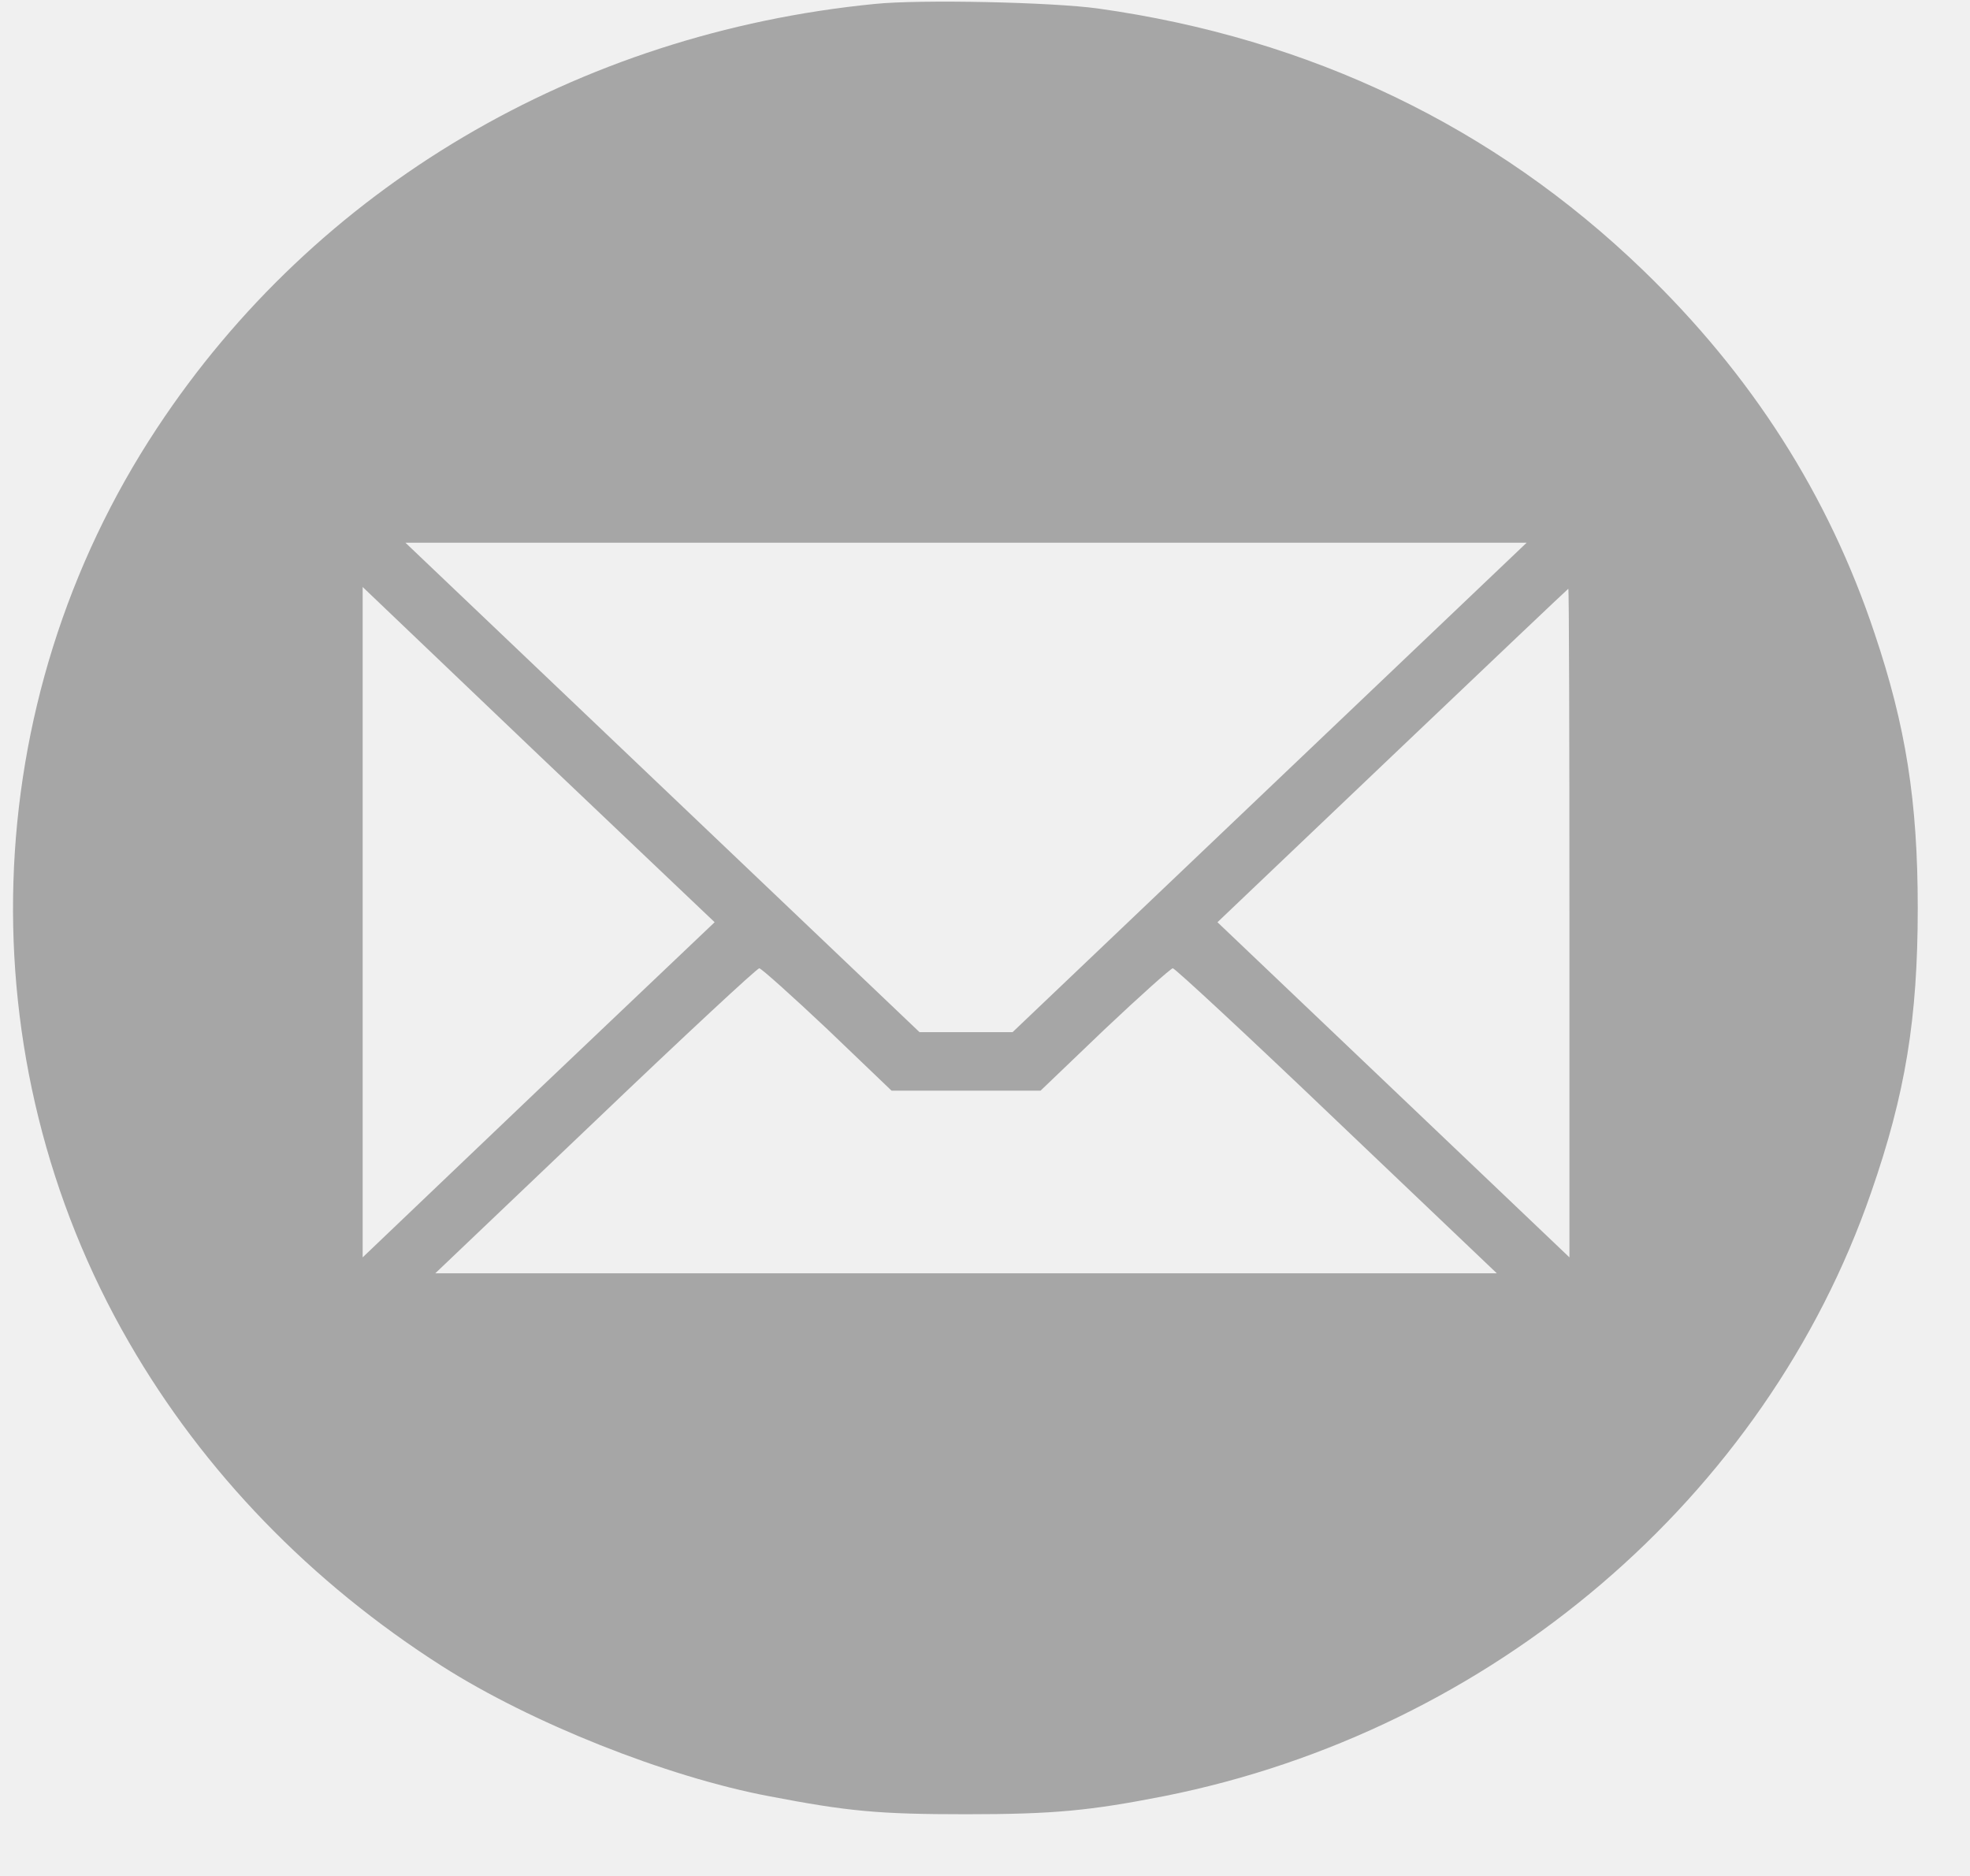
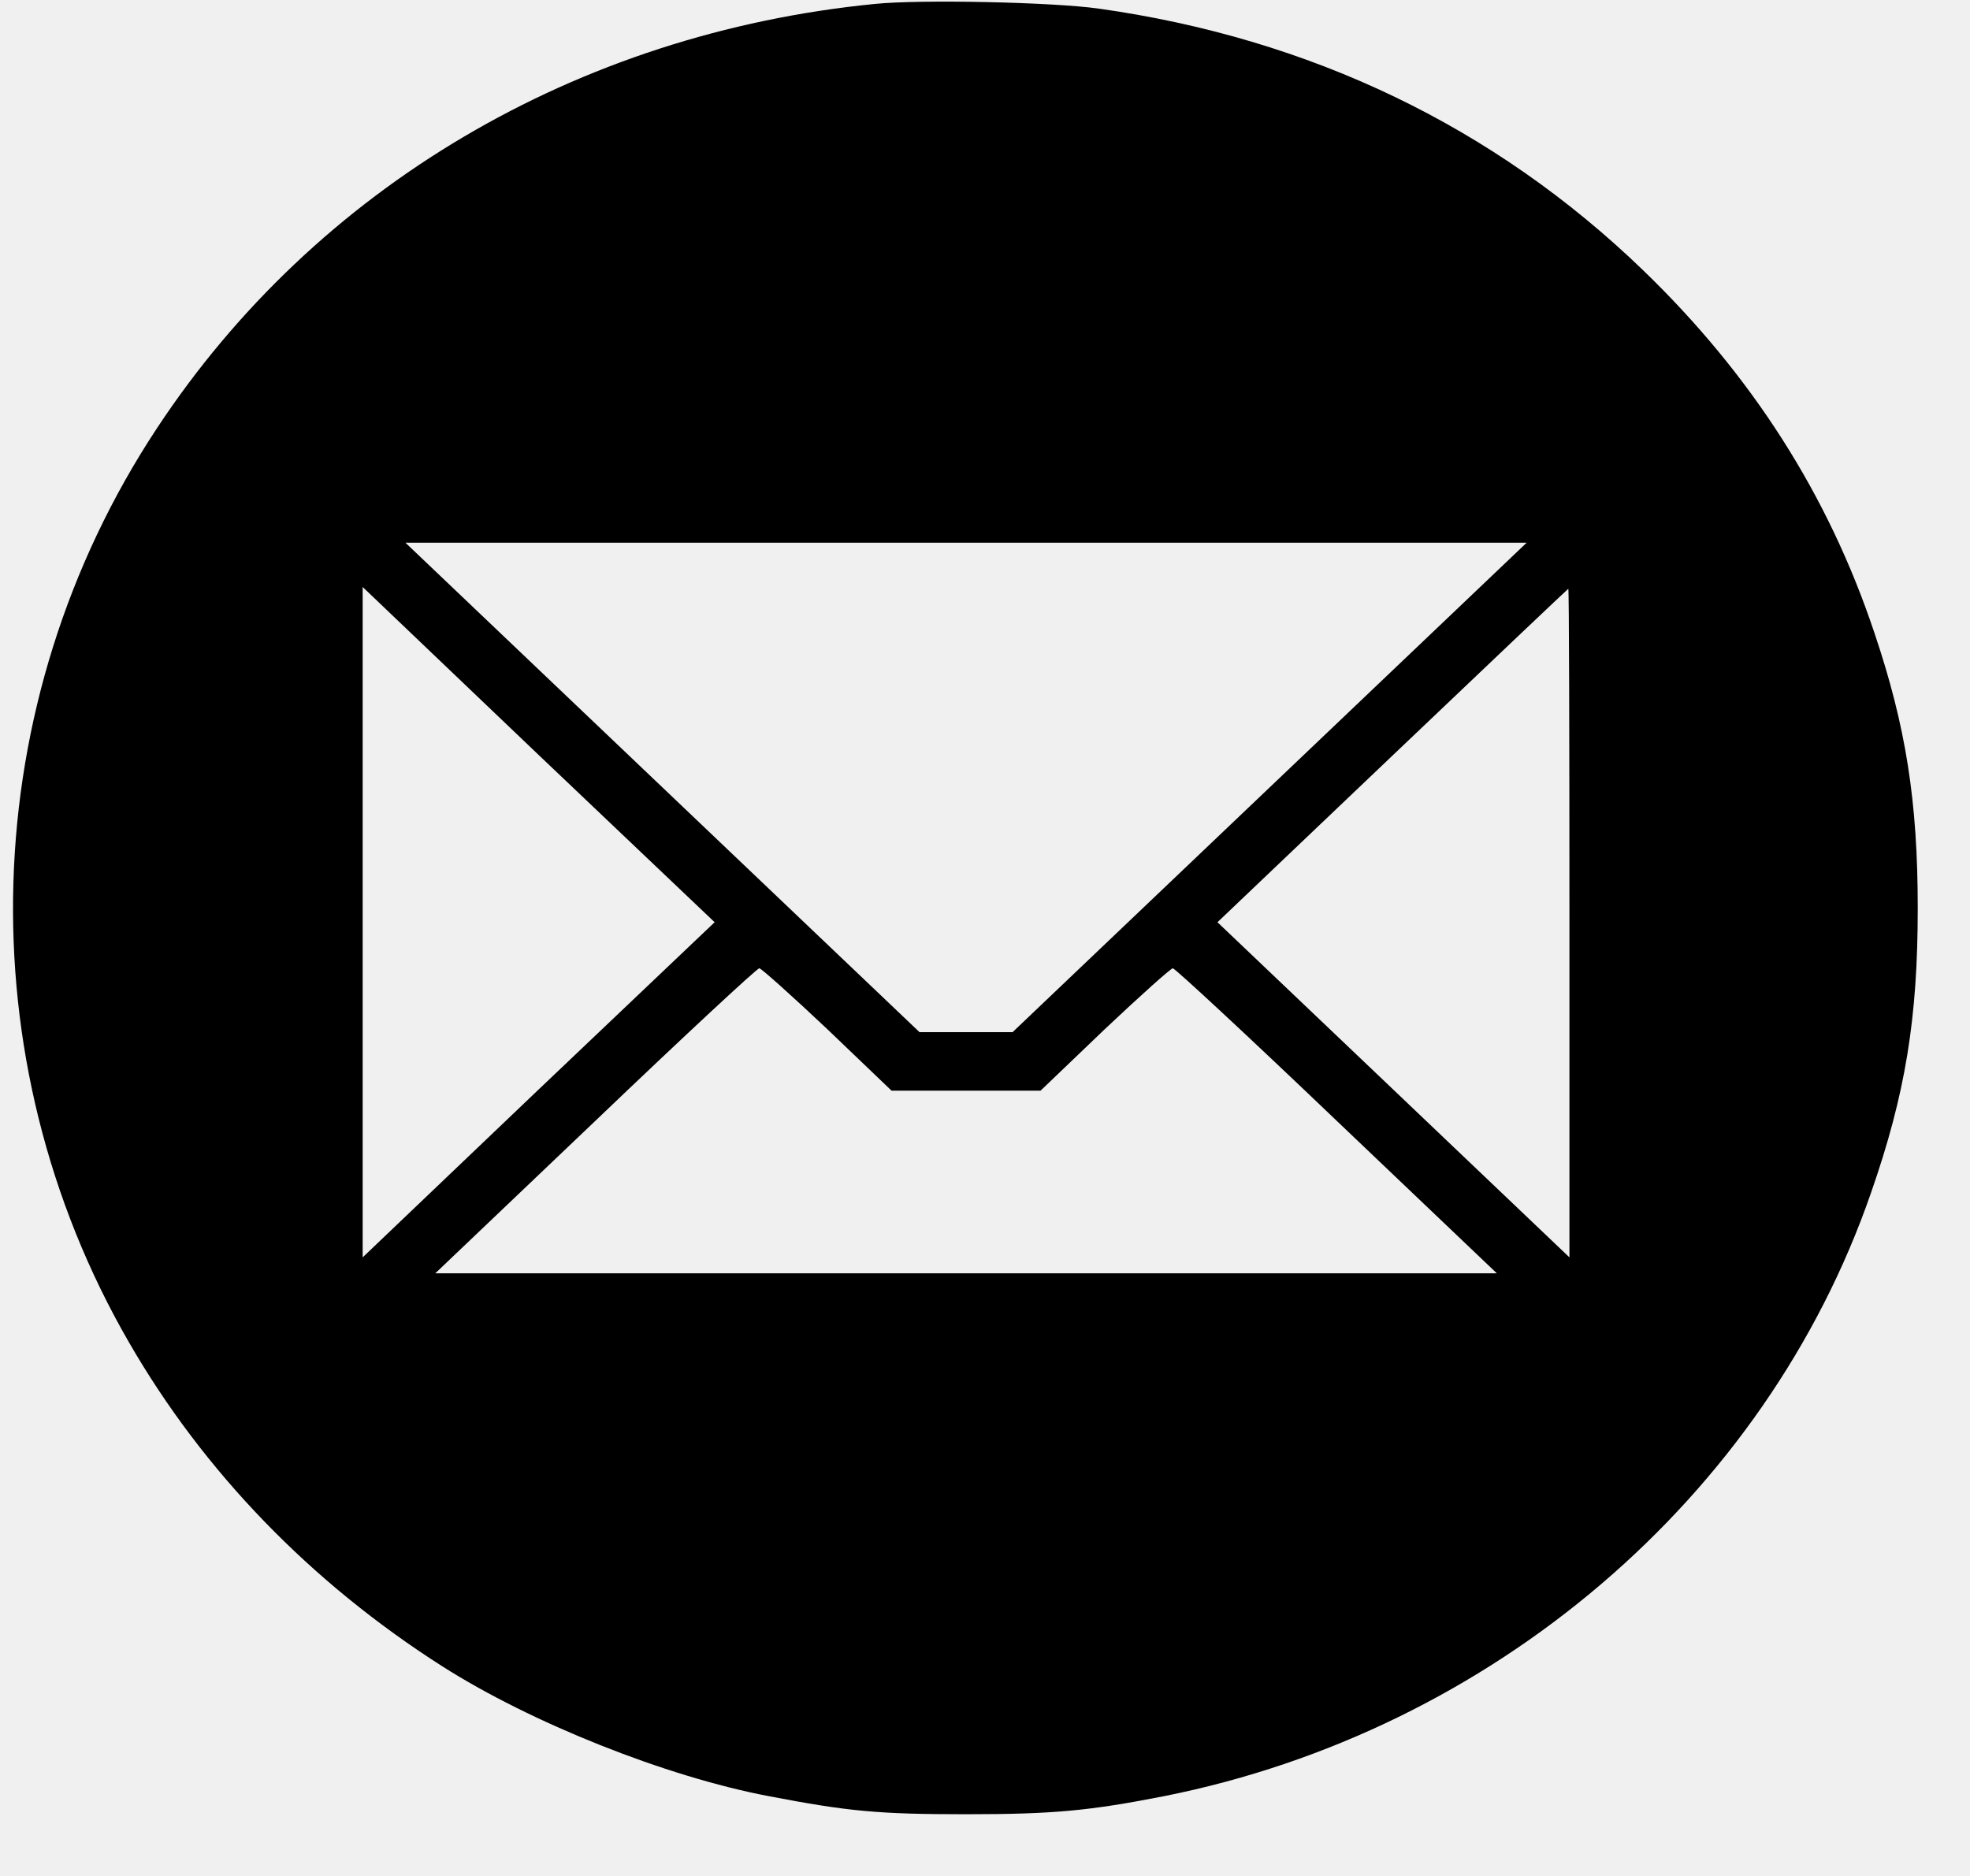
<svg xmlns="http://www.w3.org/2000/svg" width="21" height="20" viewBox="0 0 21 20" fill="none">
  <g clip-path="url(#clip0_118_651)">
-     <path d="M9.325 0.042C6.149 0.355 3.365 2 1.674 4.564C-0.26 7.491 -0.375 11.284 1.376 14.313C2.17 15.689 3.31 16.869 4.715 17.765C5.66 18.367 7.098 18.941 8.194 19.149C9.043 19.312 9.365 19.342 10.298 19.342C11.235 19.342 11.62 19.304 12.41 19.149C15.904 18.453 18.823 15.965 19.946 12.713C20.312 11.662 20.443 10.857 20.443 9.681C20.443 8.542 20.316 7.741 19.982 6.75C19.49 5.275 18.672 3.997 17.512 2.878C15.928 1.35 13.967 0.408 11.707 0.091C11.219 0.023 9.81 -0.008 9.325 0.042ZM13.534 8.395L10.794 11.004H10.298H9.802L7.062 8.395L4.322 5.786H10.298H16.274L13.534 8.395ZM5.74 11.617L3.866 13.405V9.832V6.258L5.74 8.047L7.618 9.832L5.74 11.617ZM16.73 9.839V13.405L14.856 11.62L12.978 9.832L14.844 8.055C15.869 7.079 16.714 6.277 16.718 6.277C16.726 6.277 16.73 7.881 16.73 9.839ZM8.821 10.974L9.504 11.628H10.298H11.092L11.775 10.974C12.152 10.618 12.482 10.323 12.502 10.323C12.525 10.323 13.312 11.053 14.249 11.949L15.956 13.575H10.298H4.64L6.347 11.949C7.284 11.053 8.07 10.323 8.094 10.323C8.114 10.323 8.444 10.618 8.821 10.974Z" fill="#A6A6A6" />
+     <path d="M9.325 0.042C6.149 0.355 3.365 2 1.674 4.564C-0.26 7.491 -0.375 11.284 1.376 14.313C2.17 15.689 3.31 16.869 4.715 17.765C5.66 18.367 7.098 18.941 8.194 19.149C9.043 19.312 9.365 19.342 10.298 19.342C11.235 19.342 11.62 19.304 12.41 19.149C15.904 18.453 18.823 15.965 19.946 12.713C20.312 11.662 20.443 10.857 20.443 9.681C20.443 8.542 20.316 7.741 19.982 6.75C19.49 5.275 18.672 3.997 17.512 2.878C15.928 1.35 13.967 0.408 11.707 0.091C11.219 0.023 9.81 -0.008 9.325 0.042ZM13.534 8.395L10.794 11.004H10.298H9.802L7.062 8.395L4.322 5.786H10.298H16.274L13.534 8.395ZM5.74 11.617L3.866 13.405V9.832V6.258L5.74 8.047L7.618 9.832L5.74 11.617ZM16.73 9.839V13.405L14.856 11.62L12.978 9.832L14.844 8.055C15.869 7.079 16.714 6.277 16.718 6.277C16.726 6.277 16.73 7.881 16.73 9.839ZM8.821 10.974L9.504 11.628H10.298H11.092L11.775 10.974C12.152 10.618 12.482 10.323 12.502 10.323C12.525 10.323 13.312 11.053 14.249 11.949L15.956 13.575H10.298H4.64L6.347 11.949C7.284 11.053 8.07 10.323 8.094 10.323C8.114 10.323 8.444 10.618 8.821 10.974Z" fill="currentColor" />
  </g>
  <defs>
    <clipPath id="clip0_118_651">
      <rect width="20.329" height="19.361" fill="white" transform="translate(0.133301)" />
    </clipPath>
  </defs>
</svg>
